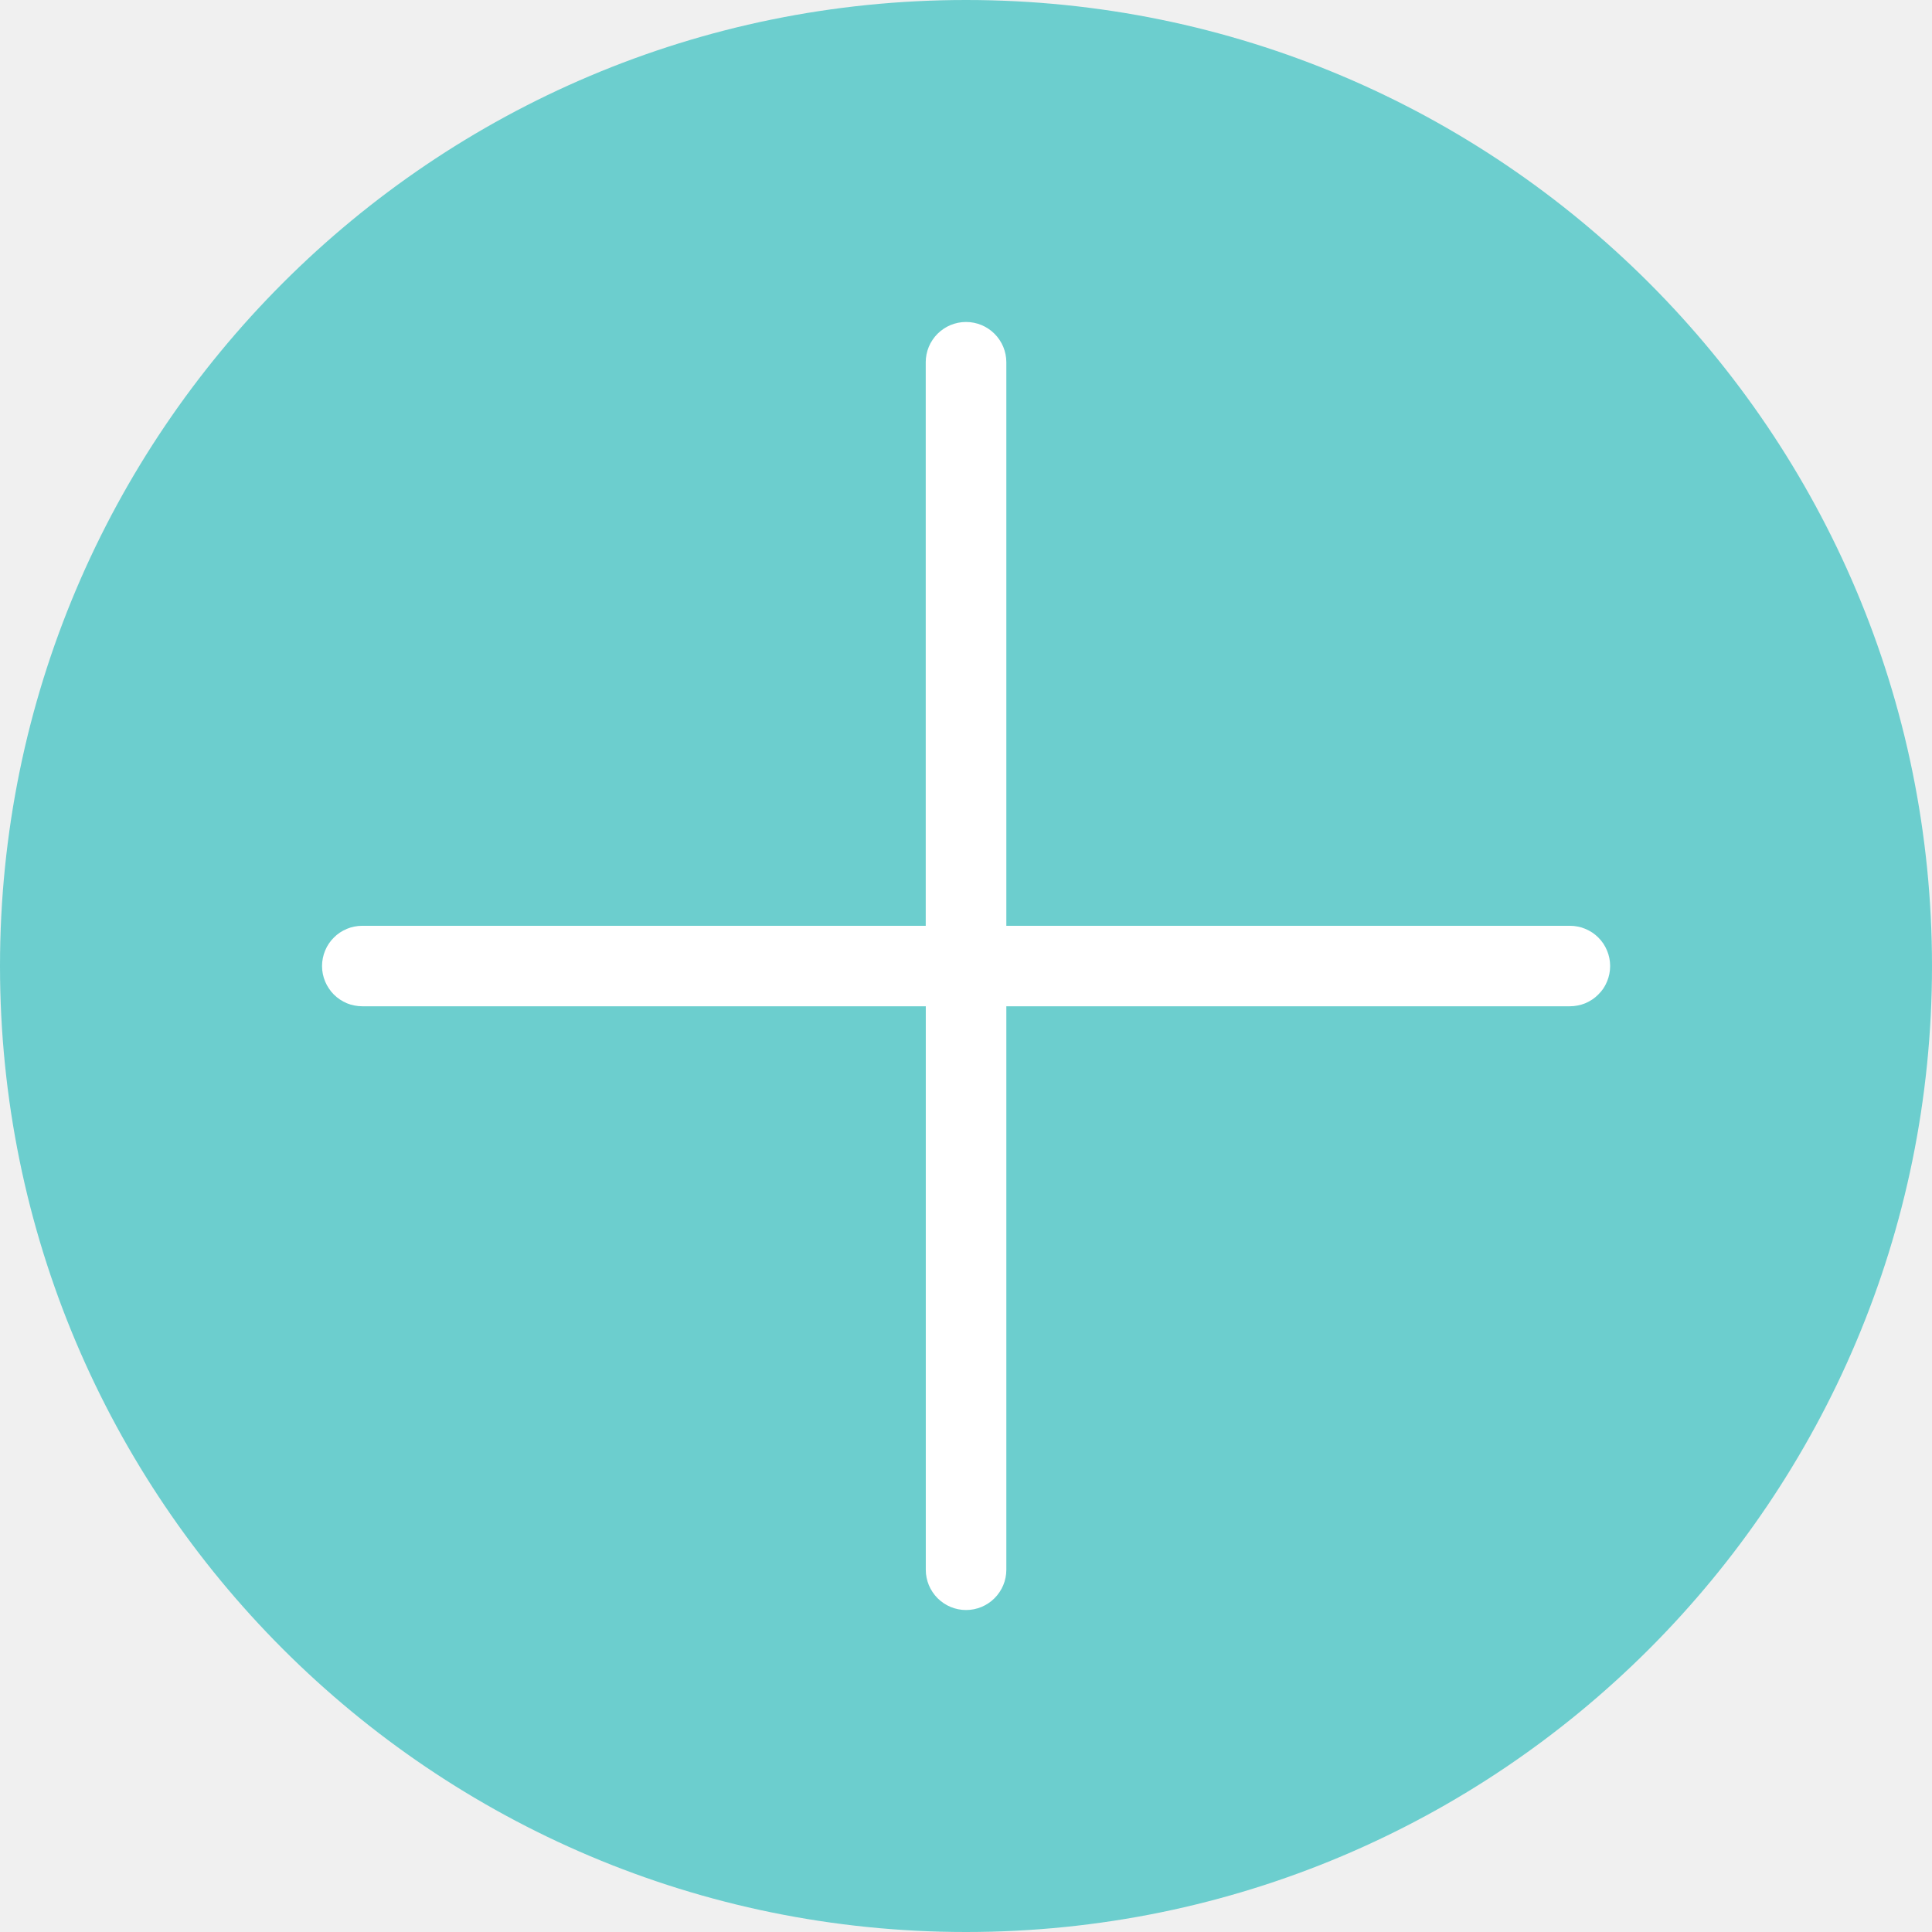
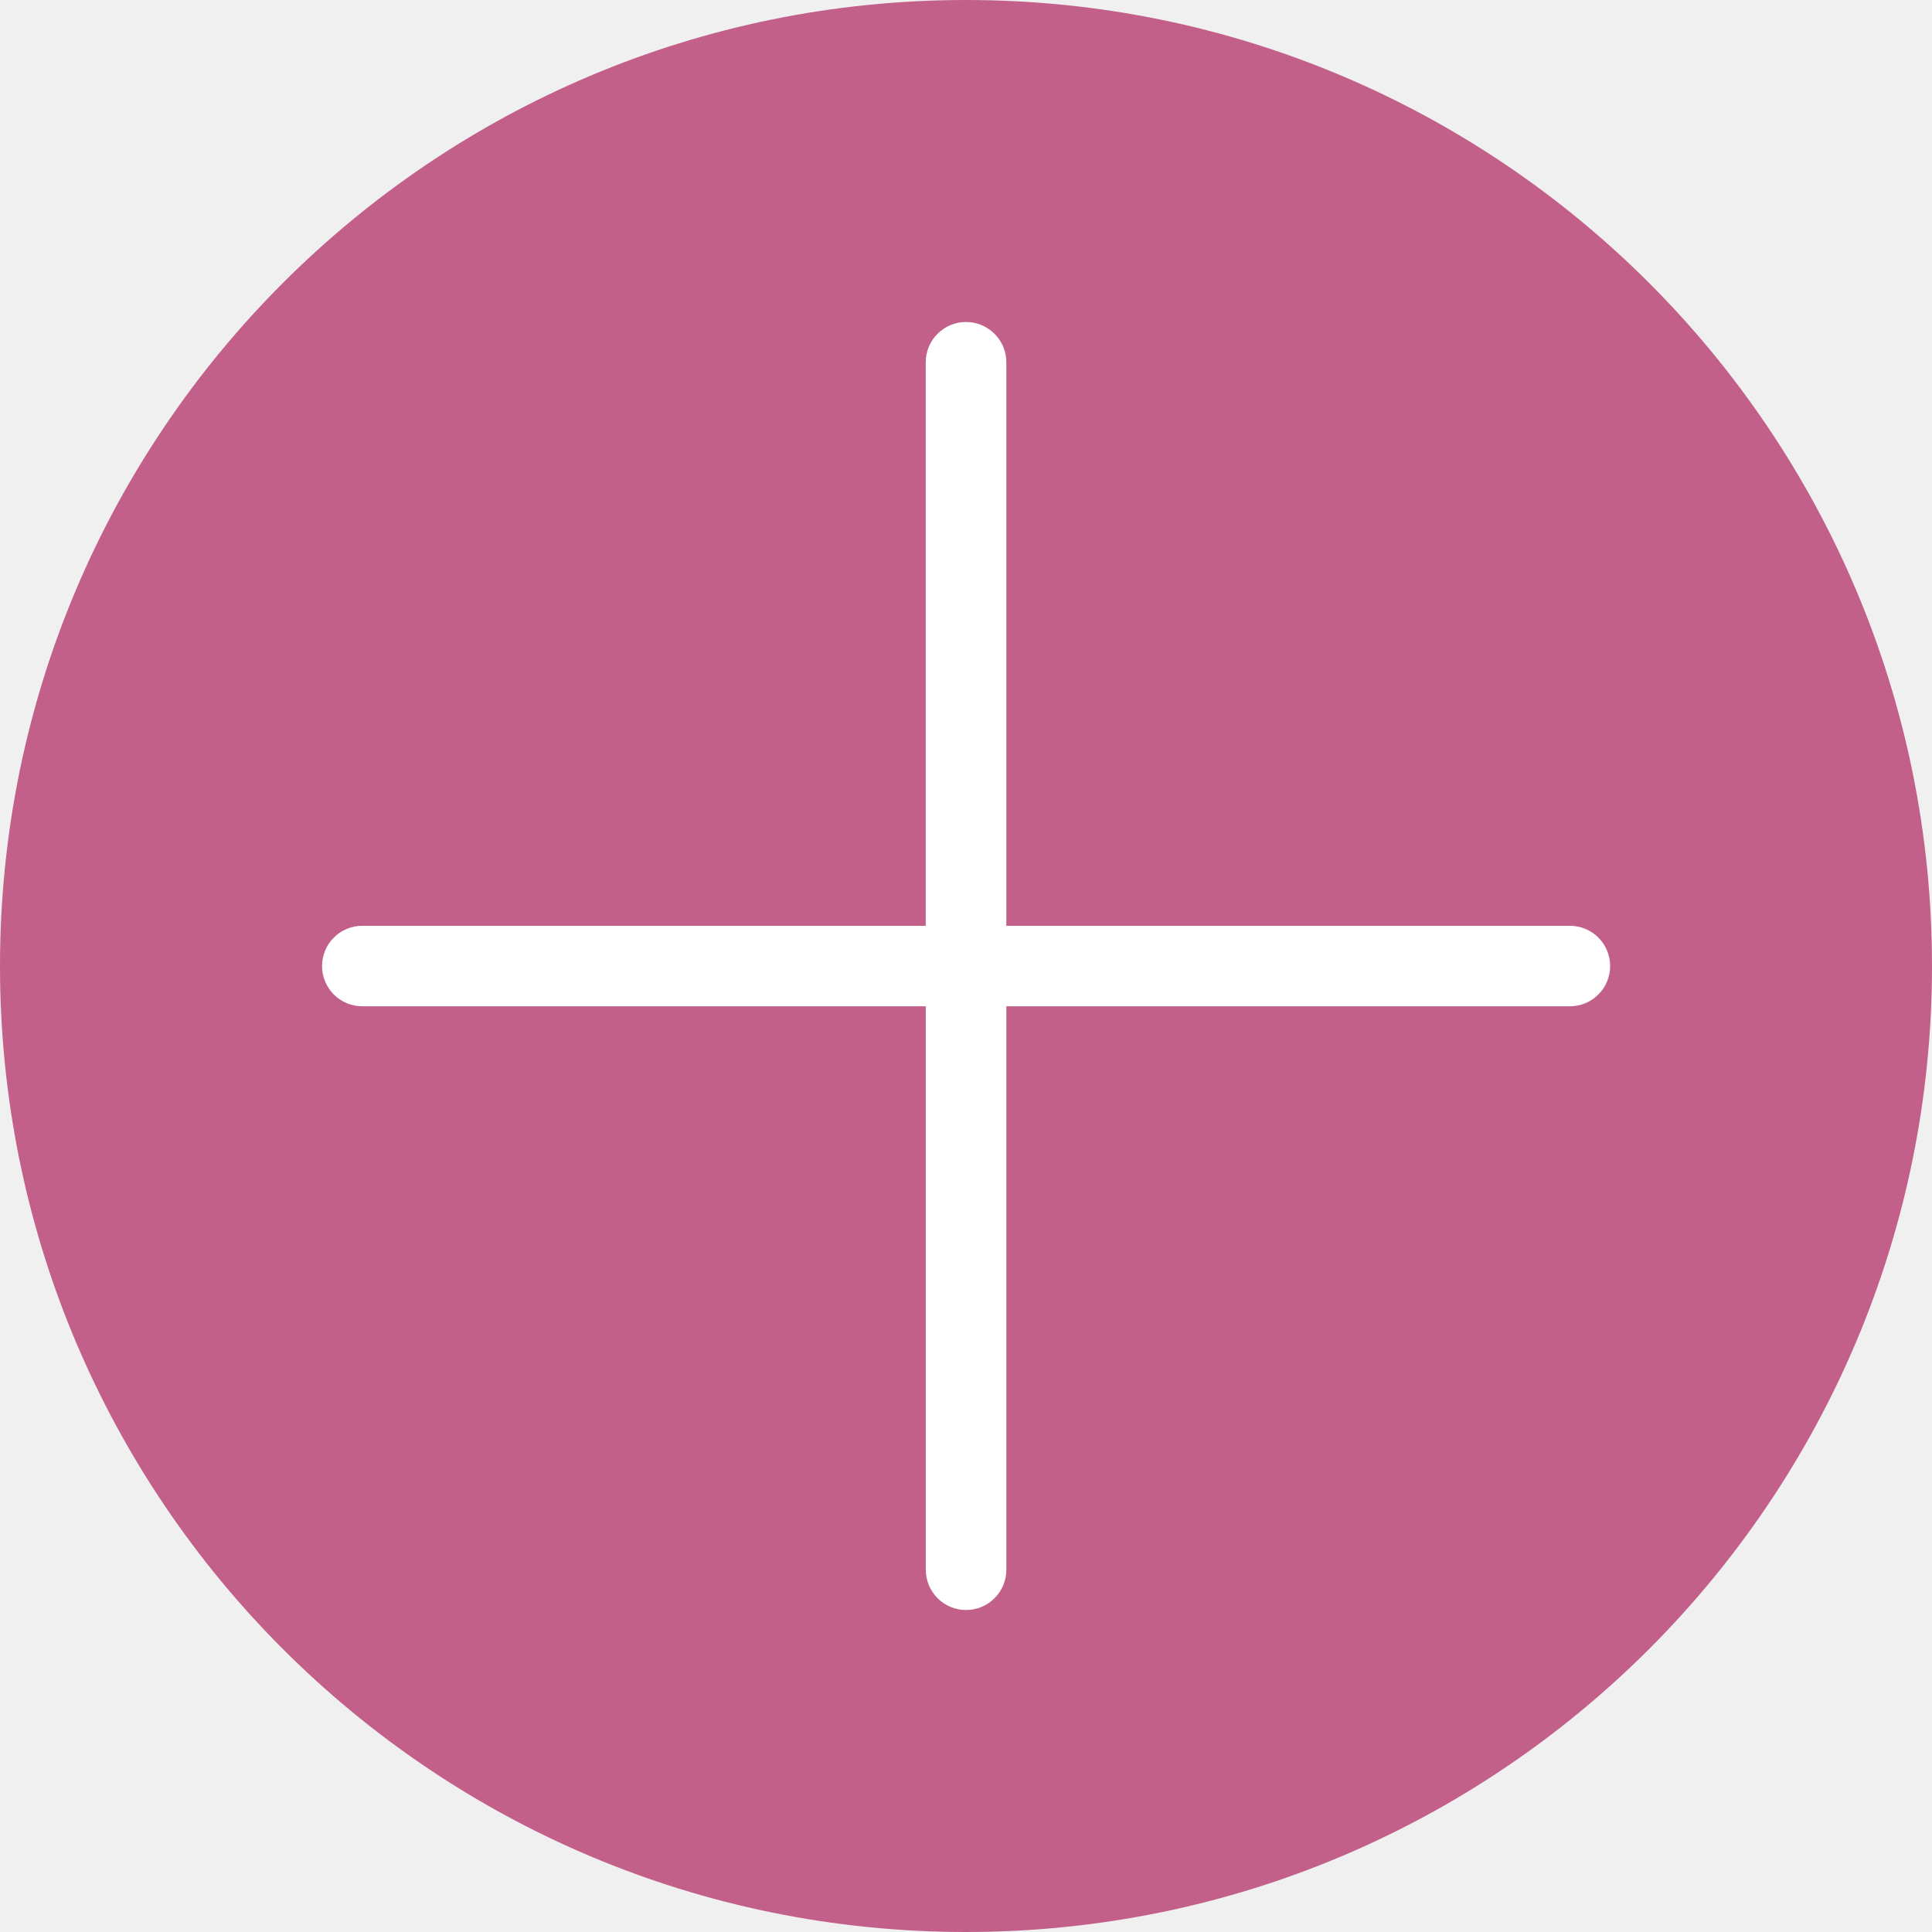
<svg xmlns="http://www.w3.org/2000/svg" width="32" height="32">
-   <path d="M16 32c8.837 0 16-7.163 16-16S24.837 0 16 0 0 7.163 0 16s7.163 16 16 16z" fill="#00b2b2" fill-opacity=".549" />
+   <path d="M16 32c8.837 0 16-7.163 16-16S24.837 0 16 0 0 7.163 0 16s7.163 16 16 16z" fill="#AF235F" fill-opacity=".698" />
  <path d="M16.001 5.333h-.002q-.066 0-.13.013t-.125.038q-.06.025-.115.062-.054.036-.1.082-.047.047-.083.101-.037.055-.062.115-.025.06-.038.125-.013.064-.013.13v9.335H6q-.066 0-.13.013-.064.012-.125.038-.06.025-.115.061-.054.036-.1.083-.047.046-.083.1-.037.055-.062.116-.025.06-.038.125-.013.064-.013.13v.002q0 .065.013.13.013.064.038.124t.062.115q.036.055.082.101.047.047.101.083.055.036.115.062.06.025.125.037.064.013.13.013h9.334v9.334q0 .066.013.13t.038.125q.025.06.062.115.036.054.082.1.047.047.101.083.055.037.115.062.06.025.125.038.064.013.13.013h.002q.066 0 .13-.013t.125-.038q.06-.025.115-.062.054-.036.1-.082.047-.047.083-.101.037-.055.062-.115.025-.06.038-.125.013-.064.013-.13v-9.334h9.335q.066 0 .13-.013.064-.012.125-.037.06-.026.115-.062.054-.036.1-.083.047-.046.084-.1.036-.055.061-.116.025-.06.038-.125.013-.064.013-.13V16q0-.066-.013-.13-.013-.065-.038-.125t-.061-.115q-.037-.055-.083-.101-.047-.047-.101-.083-.055-.036-.115-.061-.06-.026-.125-.038-.064-.013-.13-.013h-9.335V5.999q0-.066-.013-.13t-.038-.125q-.025-.06-.062-.115-.036-.054-.082-.1-.047-.047-.101-.083-.055-.037-.115-.062-.06-.025-.125-.038-.064-.013-.13-.013z" fill="#FFF" fill-rule="evenodd" />
</svg>
